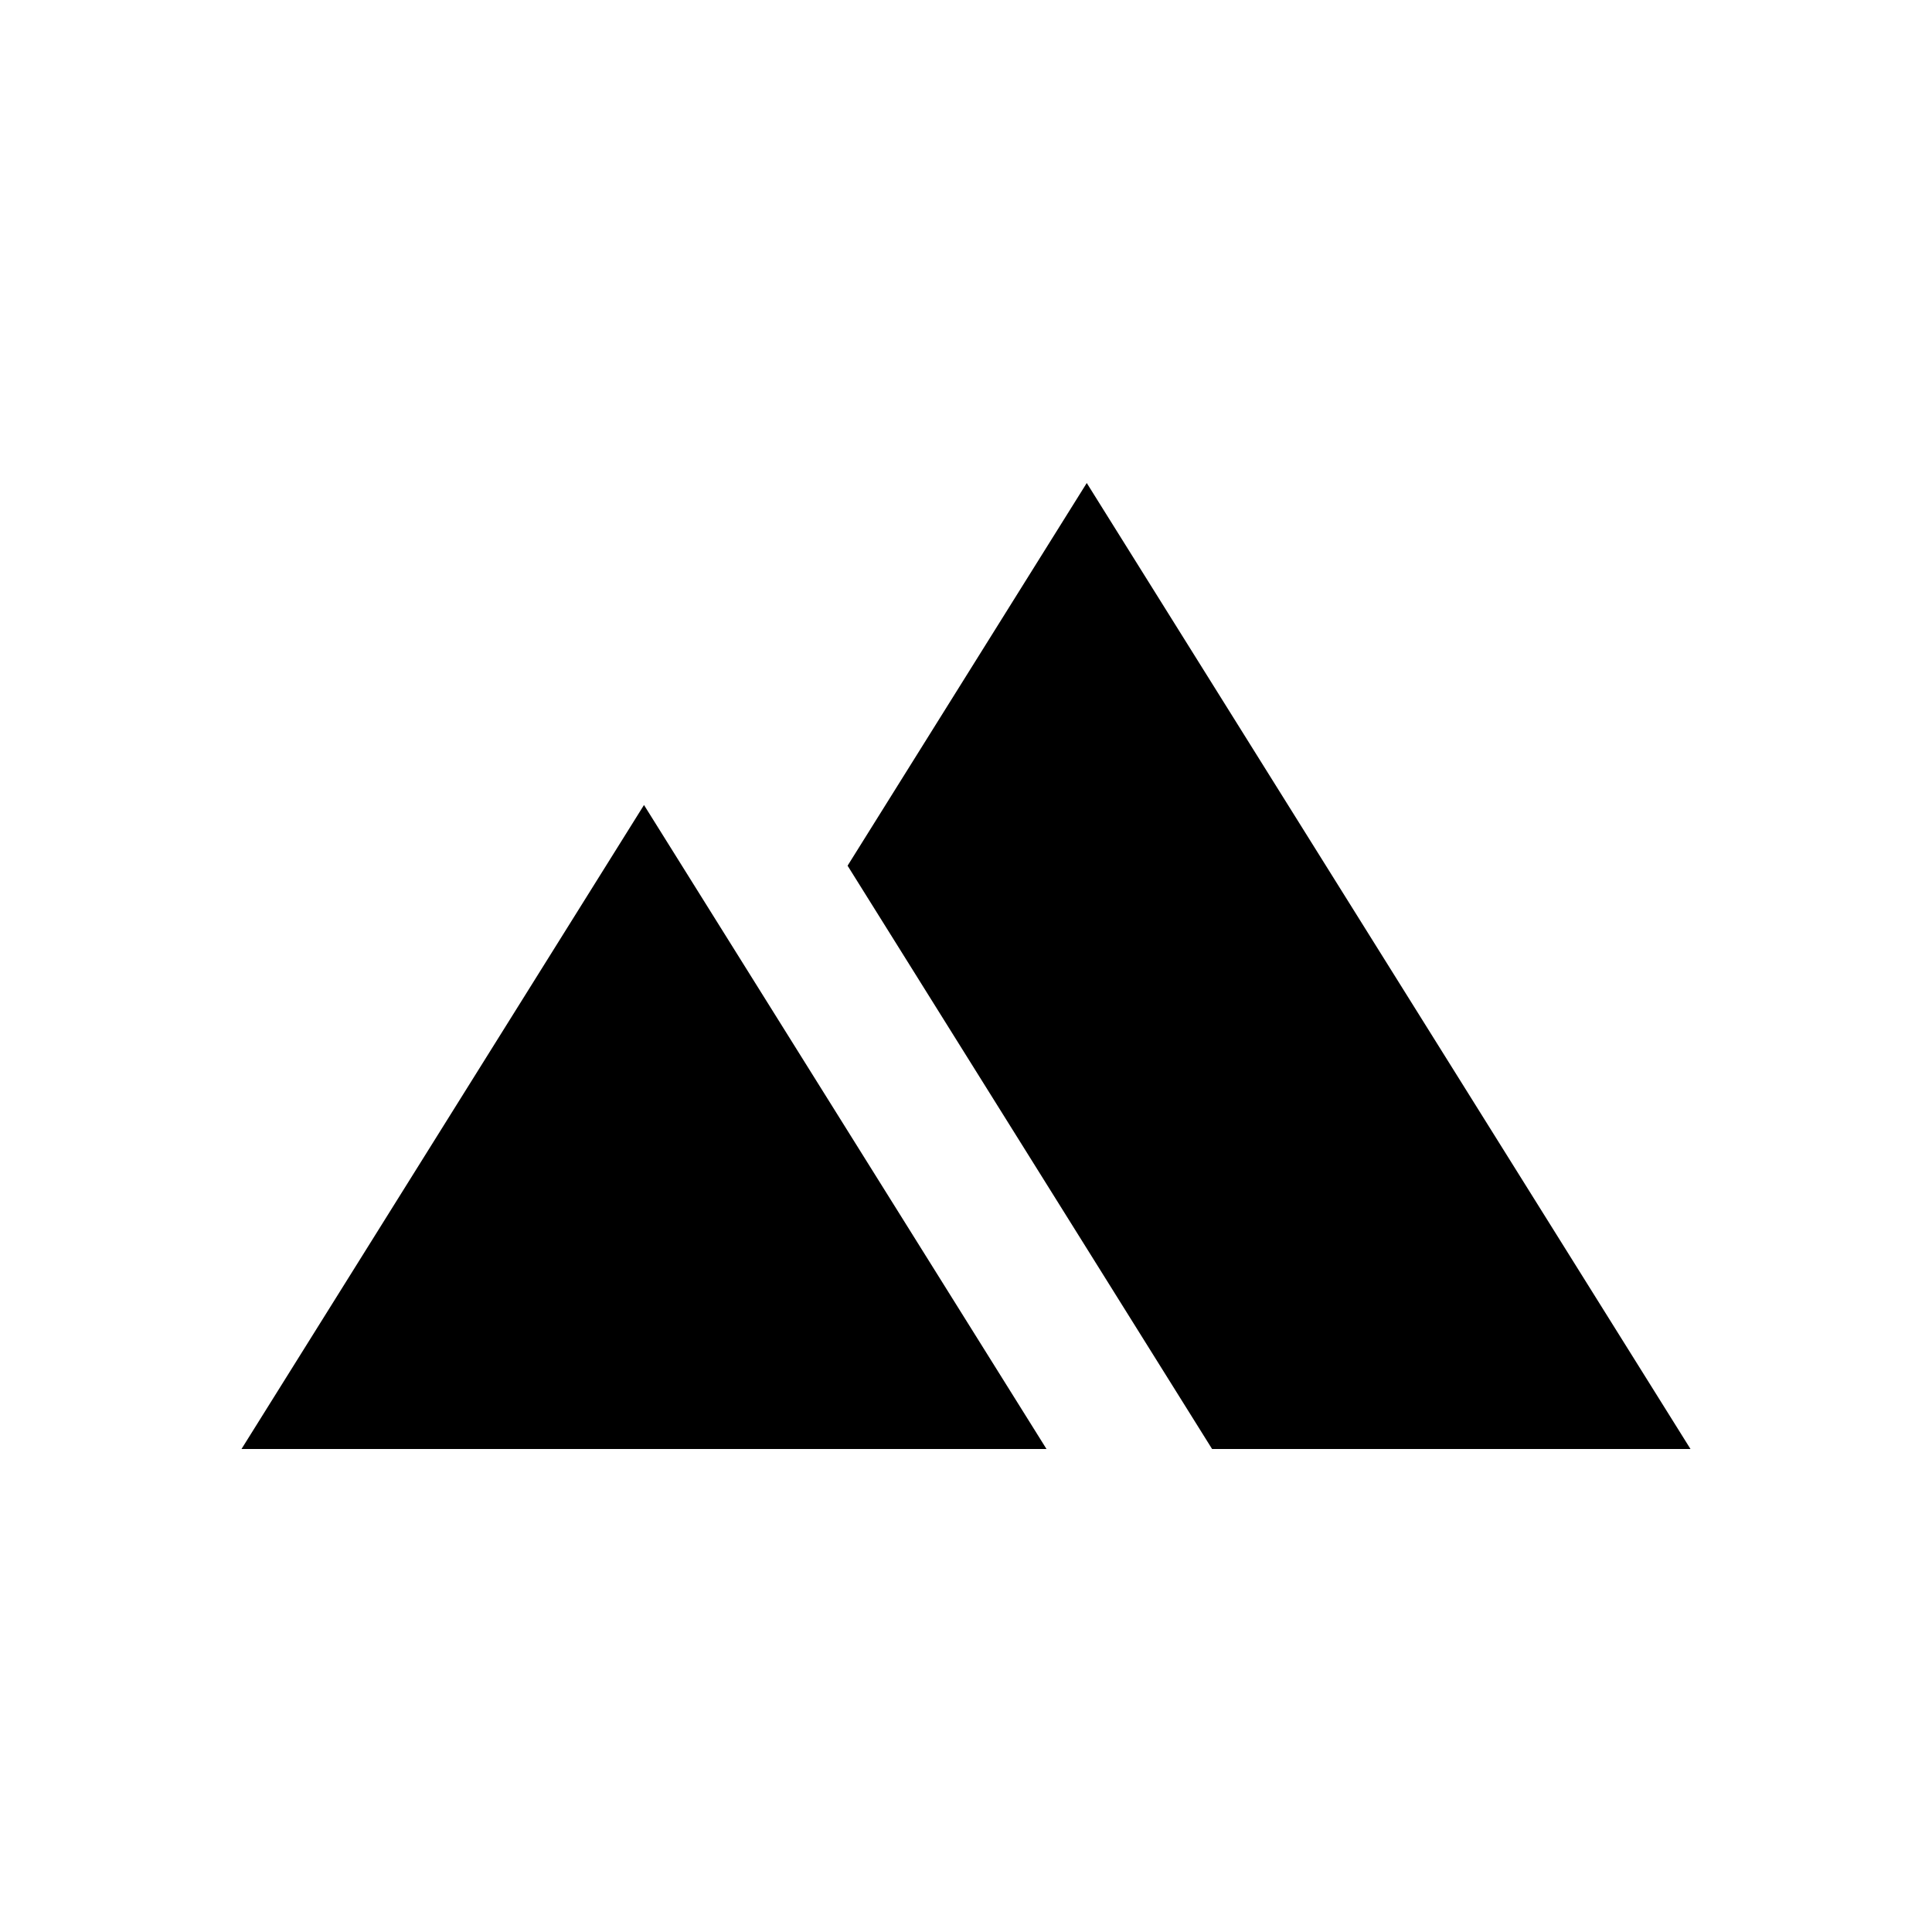
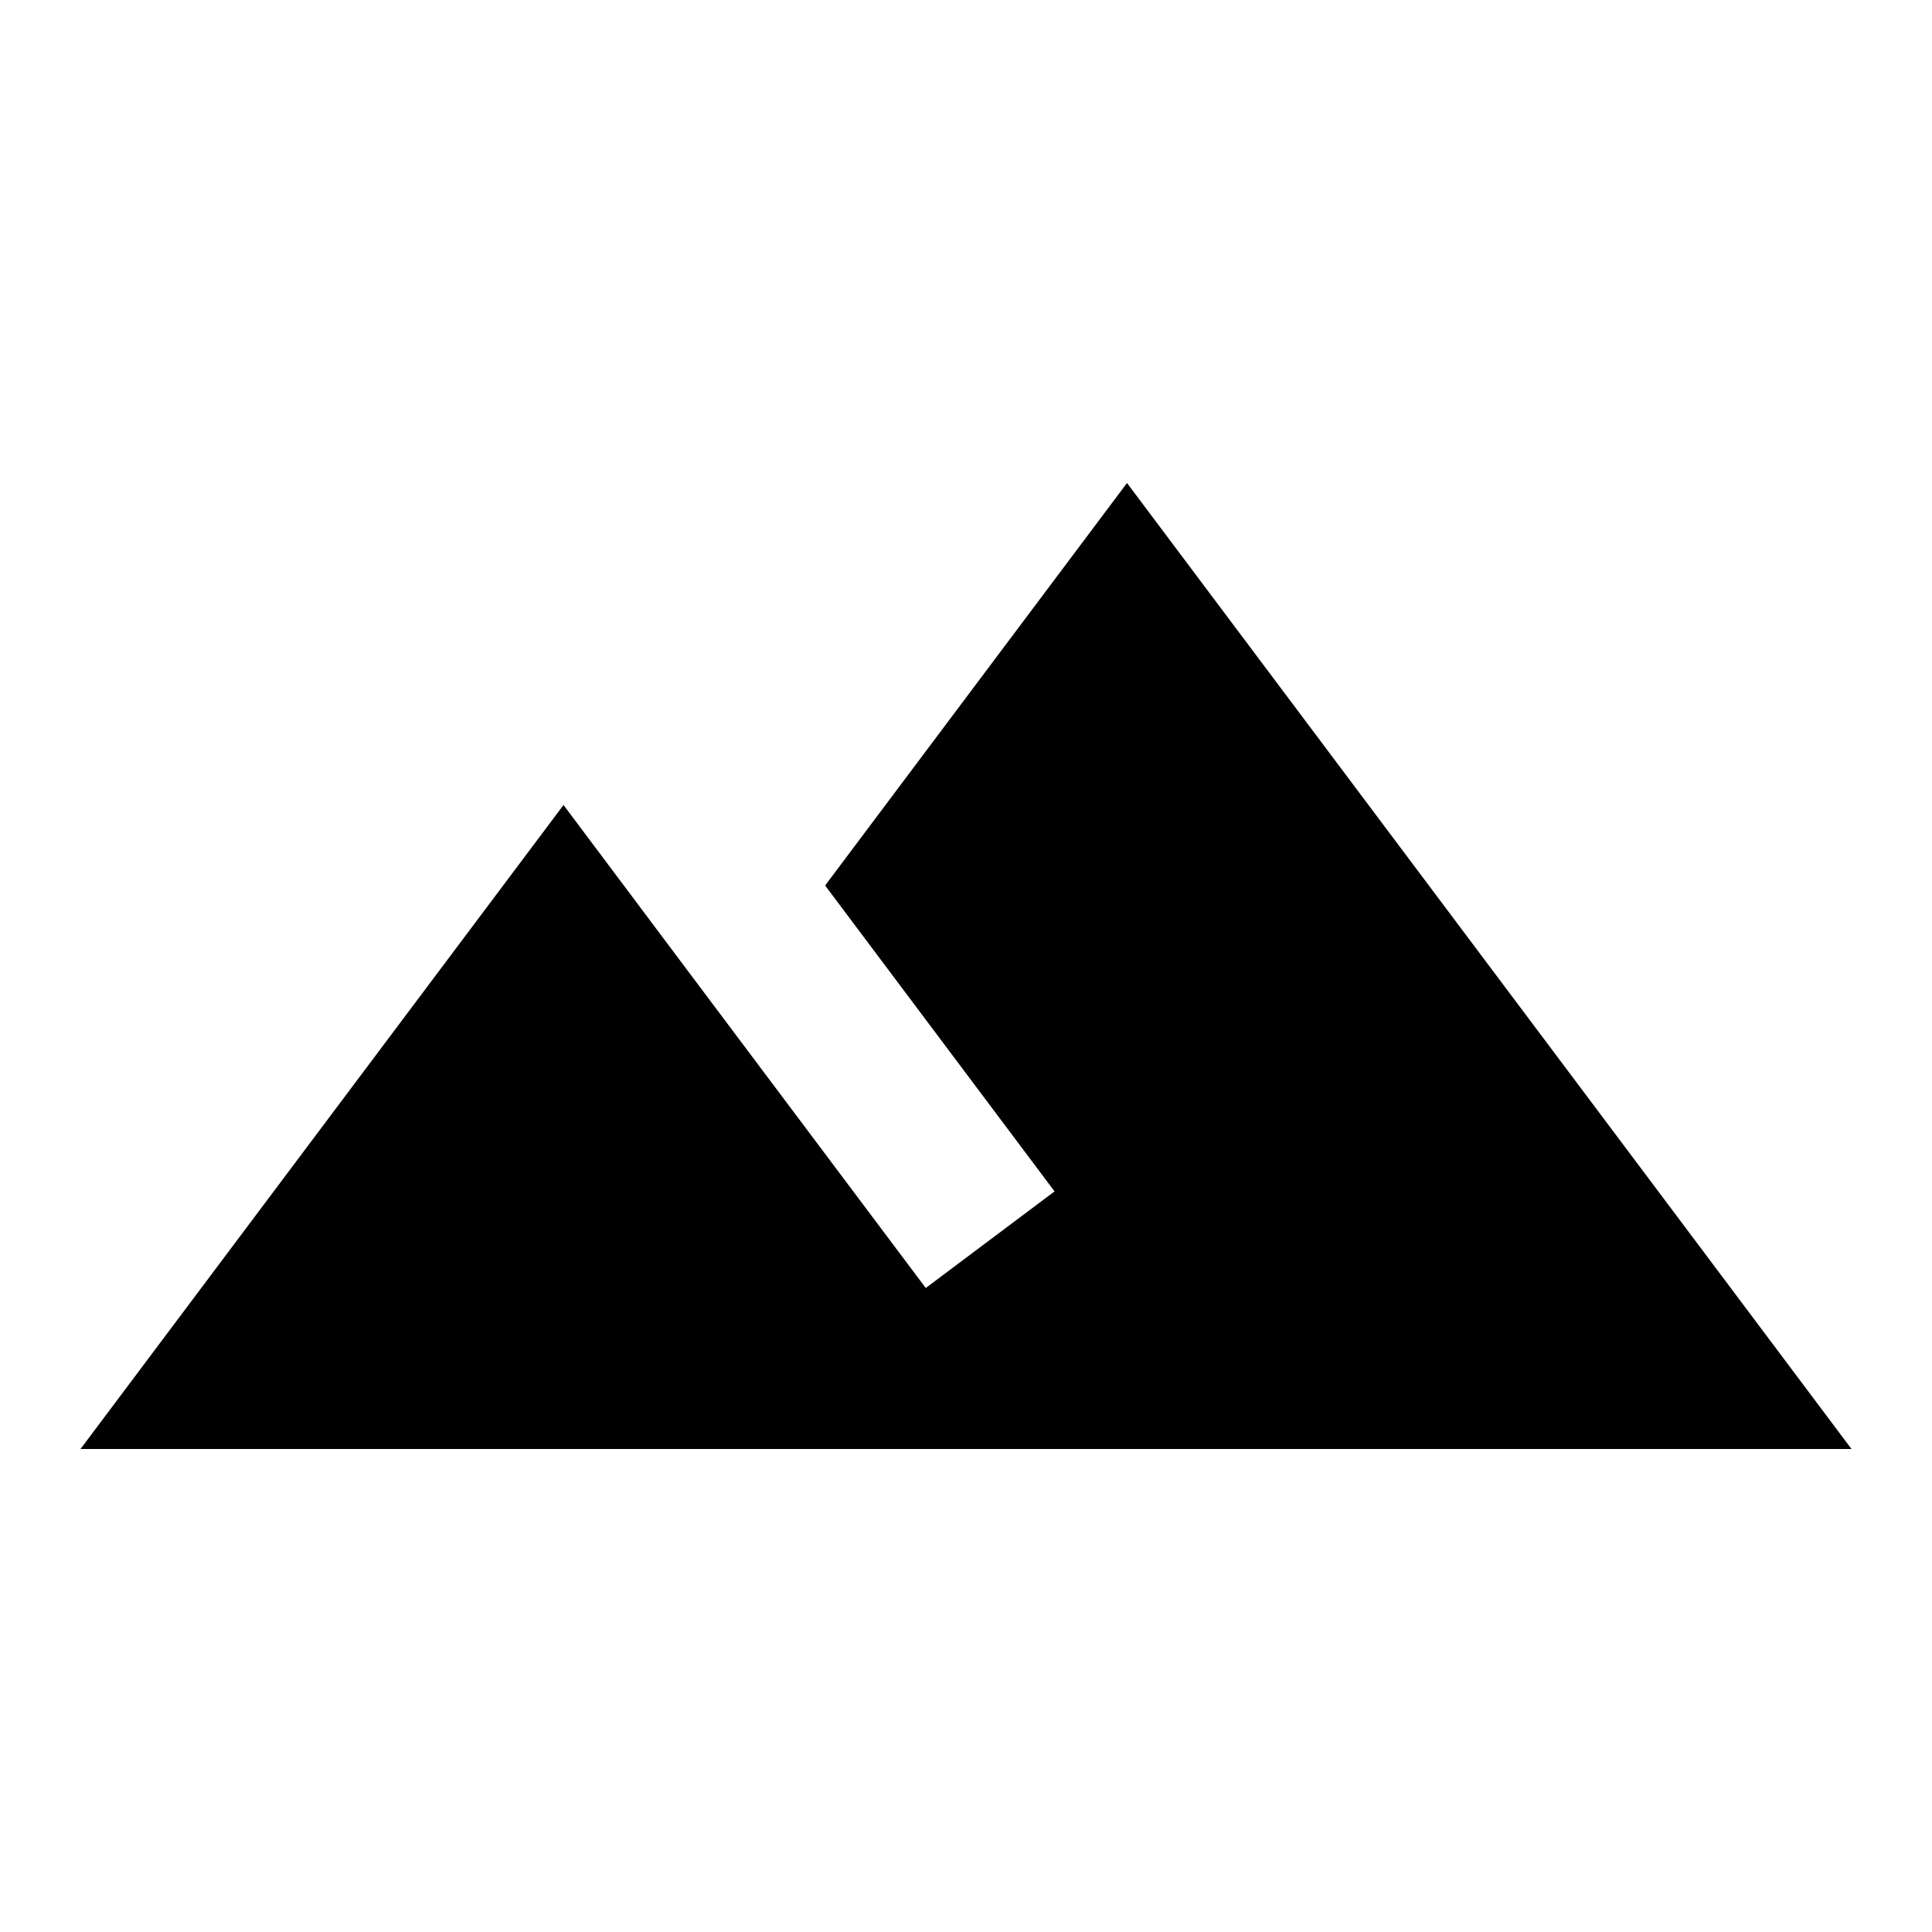
- <svg xmlns="http://www.w3.org/2000/svg" width="24" height="24" viewBox="0 0 24 24" fill="none">
-   <path d="M8 10L3 18H13L8 10Z" fill="currentColor" />
-   <path d="M10.529 10.754L13.5 6L21 18H15.057L10.529 10.754Z" fill="currentColor" />
+ <svg xmlns="http://www.w3.org/2000/svg" height="24px" viewBox="0 0 24 24" width="24px">
+   <path d="M0 0h24v24H0z" fill="none" />
+   <path d="M14 6l-3.75 5 2.85 3.8-1.6 1.2C9.81 13.75 7 10 7 10l-6 8h22L14 6z" />
</svg>
